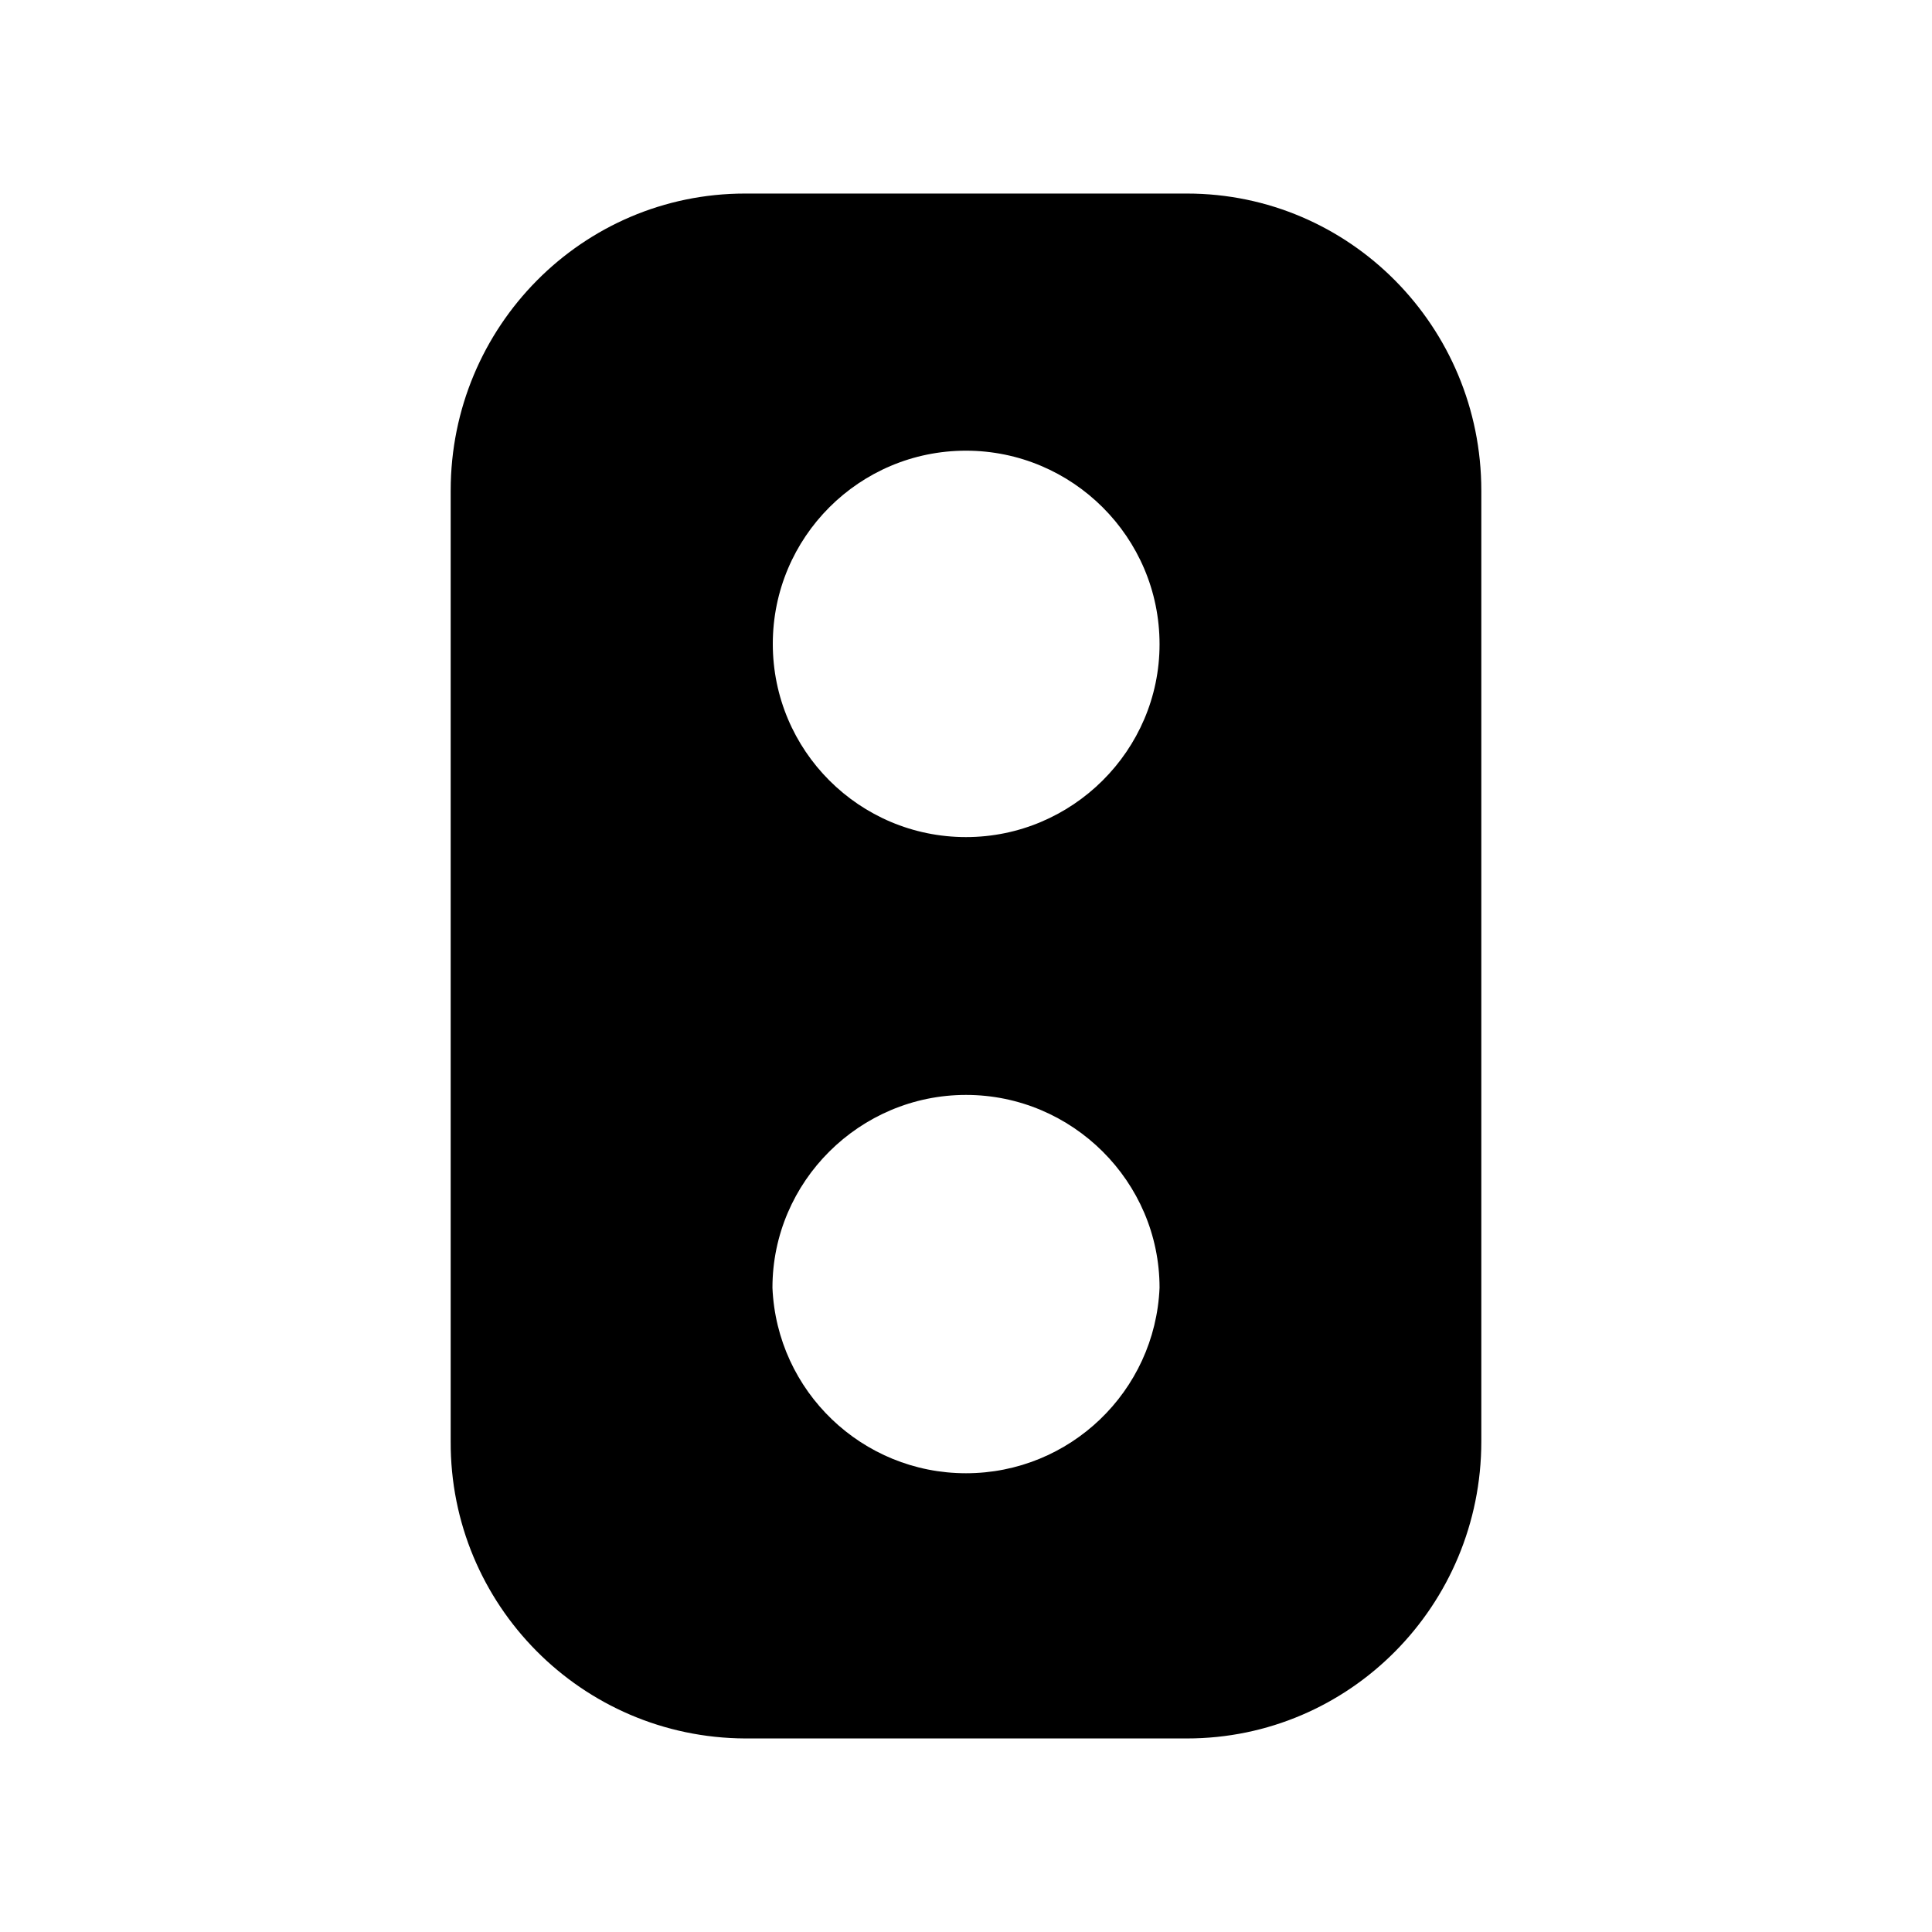
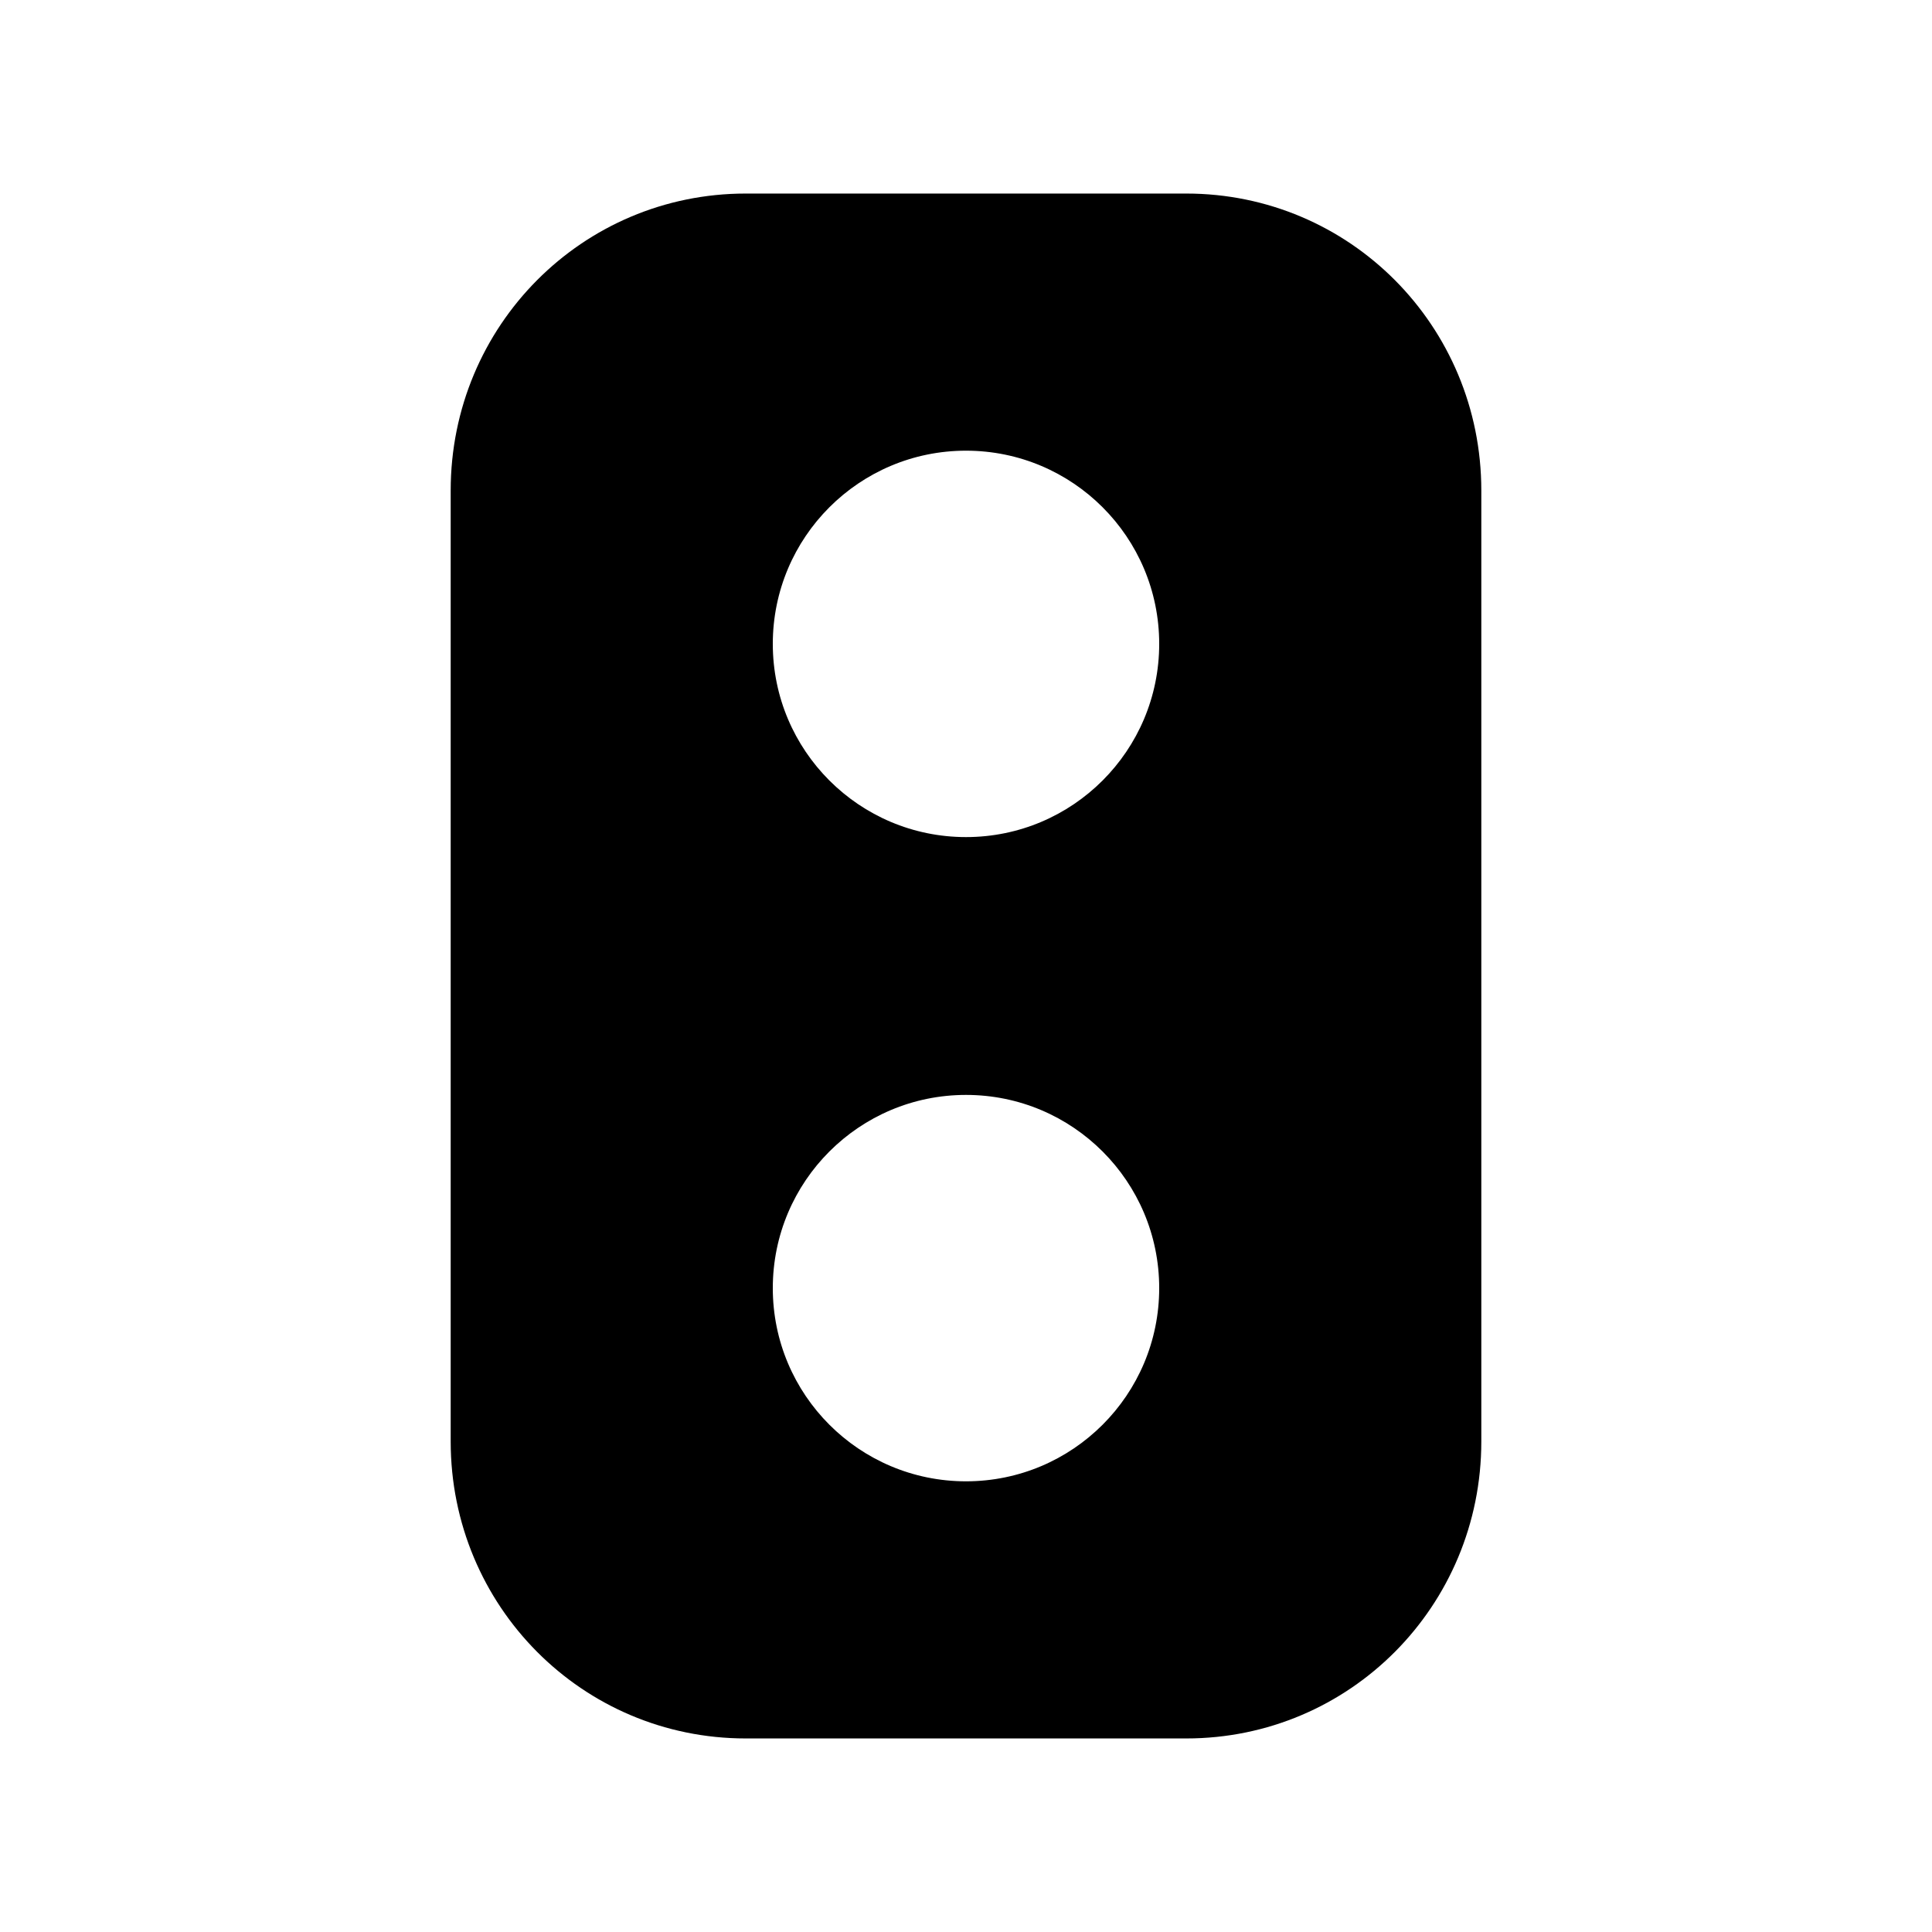
<svg xmlns="http://www.w3.org/2000/svg" width="11" height="11">
-   <path style="stroke:none;fill-rule:nonzero;fill:#000;fill-opacity:1" d="M6.758 1.102c.926 0 1.676.757 1.676 1.691v5.414c0 .934-.75 1.691-1.676 1.691H4.242a1.684 1.684 0 0 1-1.676-1.691V2.793c0-.934.75-1.691 1.676-1.691zM5.5 6.234c-.605 0-1.102.493-1.102 1.098a1.103 1.103 0 0 0 2.204 0c0-.605-.497-1.098-1.102-1.098zm0-3.668a1.1 1.1 0 1 0 0 2.2c.605 0 1.102-.493 1.102-1.098 0-.61-.497-1.102-1.102-1.102zm0 0" />
+   <path style="stroke:none;fill-rule:nonzero;fill:#000;fill-opacity:1" d="M6.754 1.102c.93 0 1.68.753 1.68 1.691v5.414c0 .938-.75 1.691-1.68 1.691H4.246c-.93 0-1.68-.753-1.68-1.691V2.793c0-.938.75-1.691 1.68-1.691zM5.5 6.234a1.1 1.1 0 1 0 0 2.2 1.1 1.1 0 1 0 0-2.2zm0-3.668a1.1 1.1 0 1 0 0 2.2 1.1 1.1 0 1 0 0-2.2zm0 0" />
</svg>
